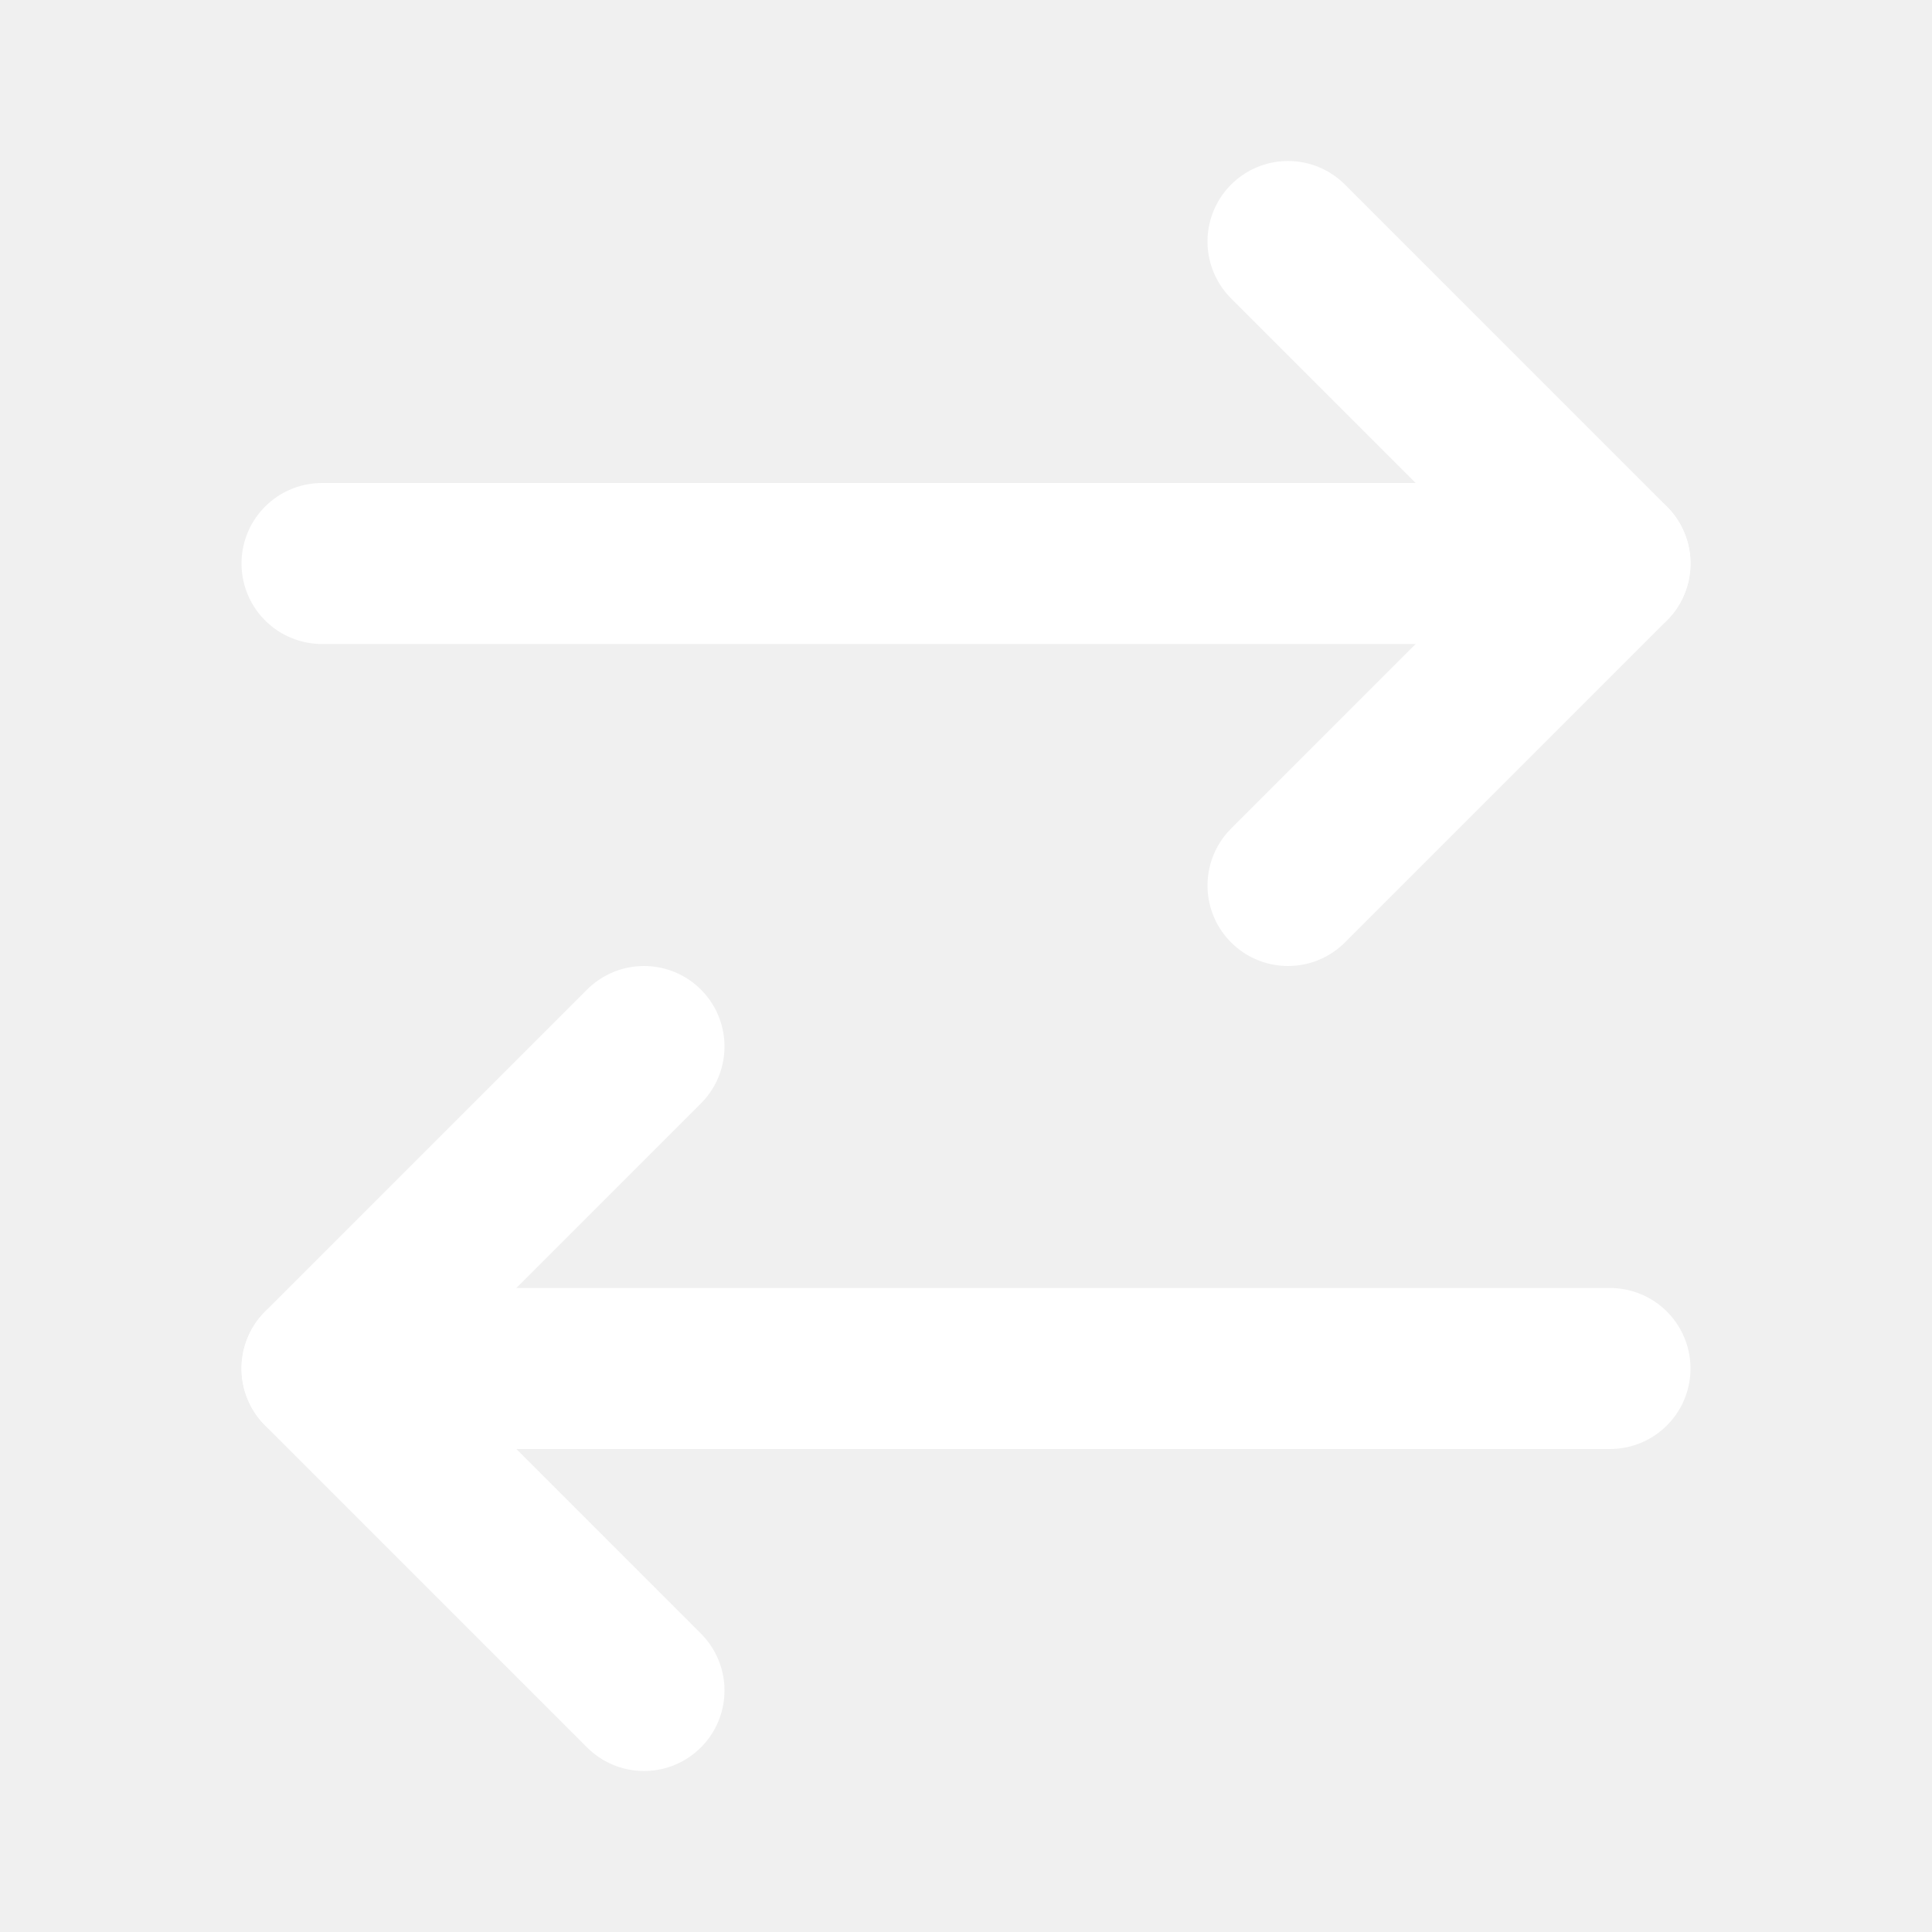
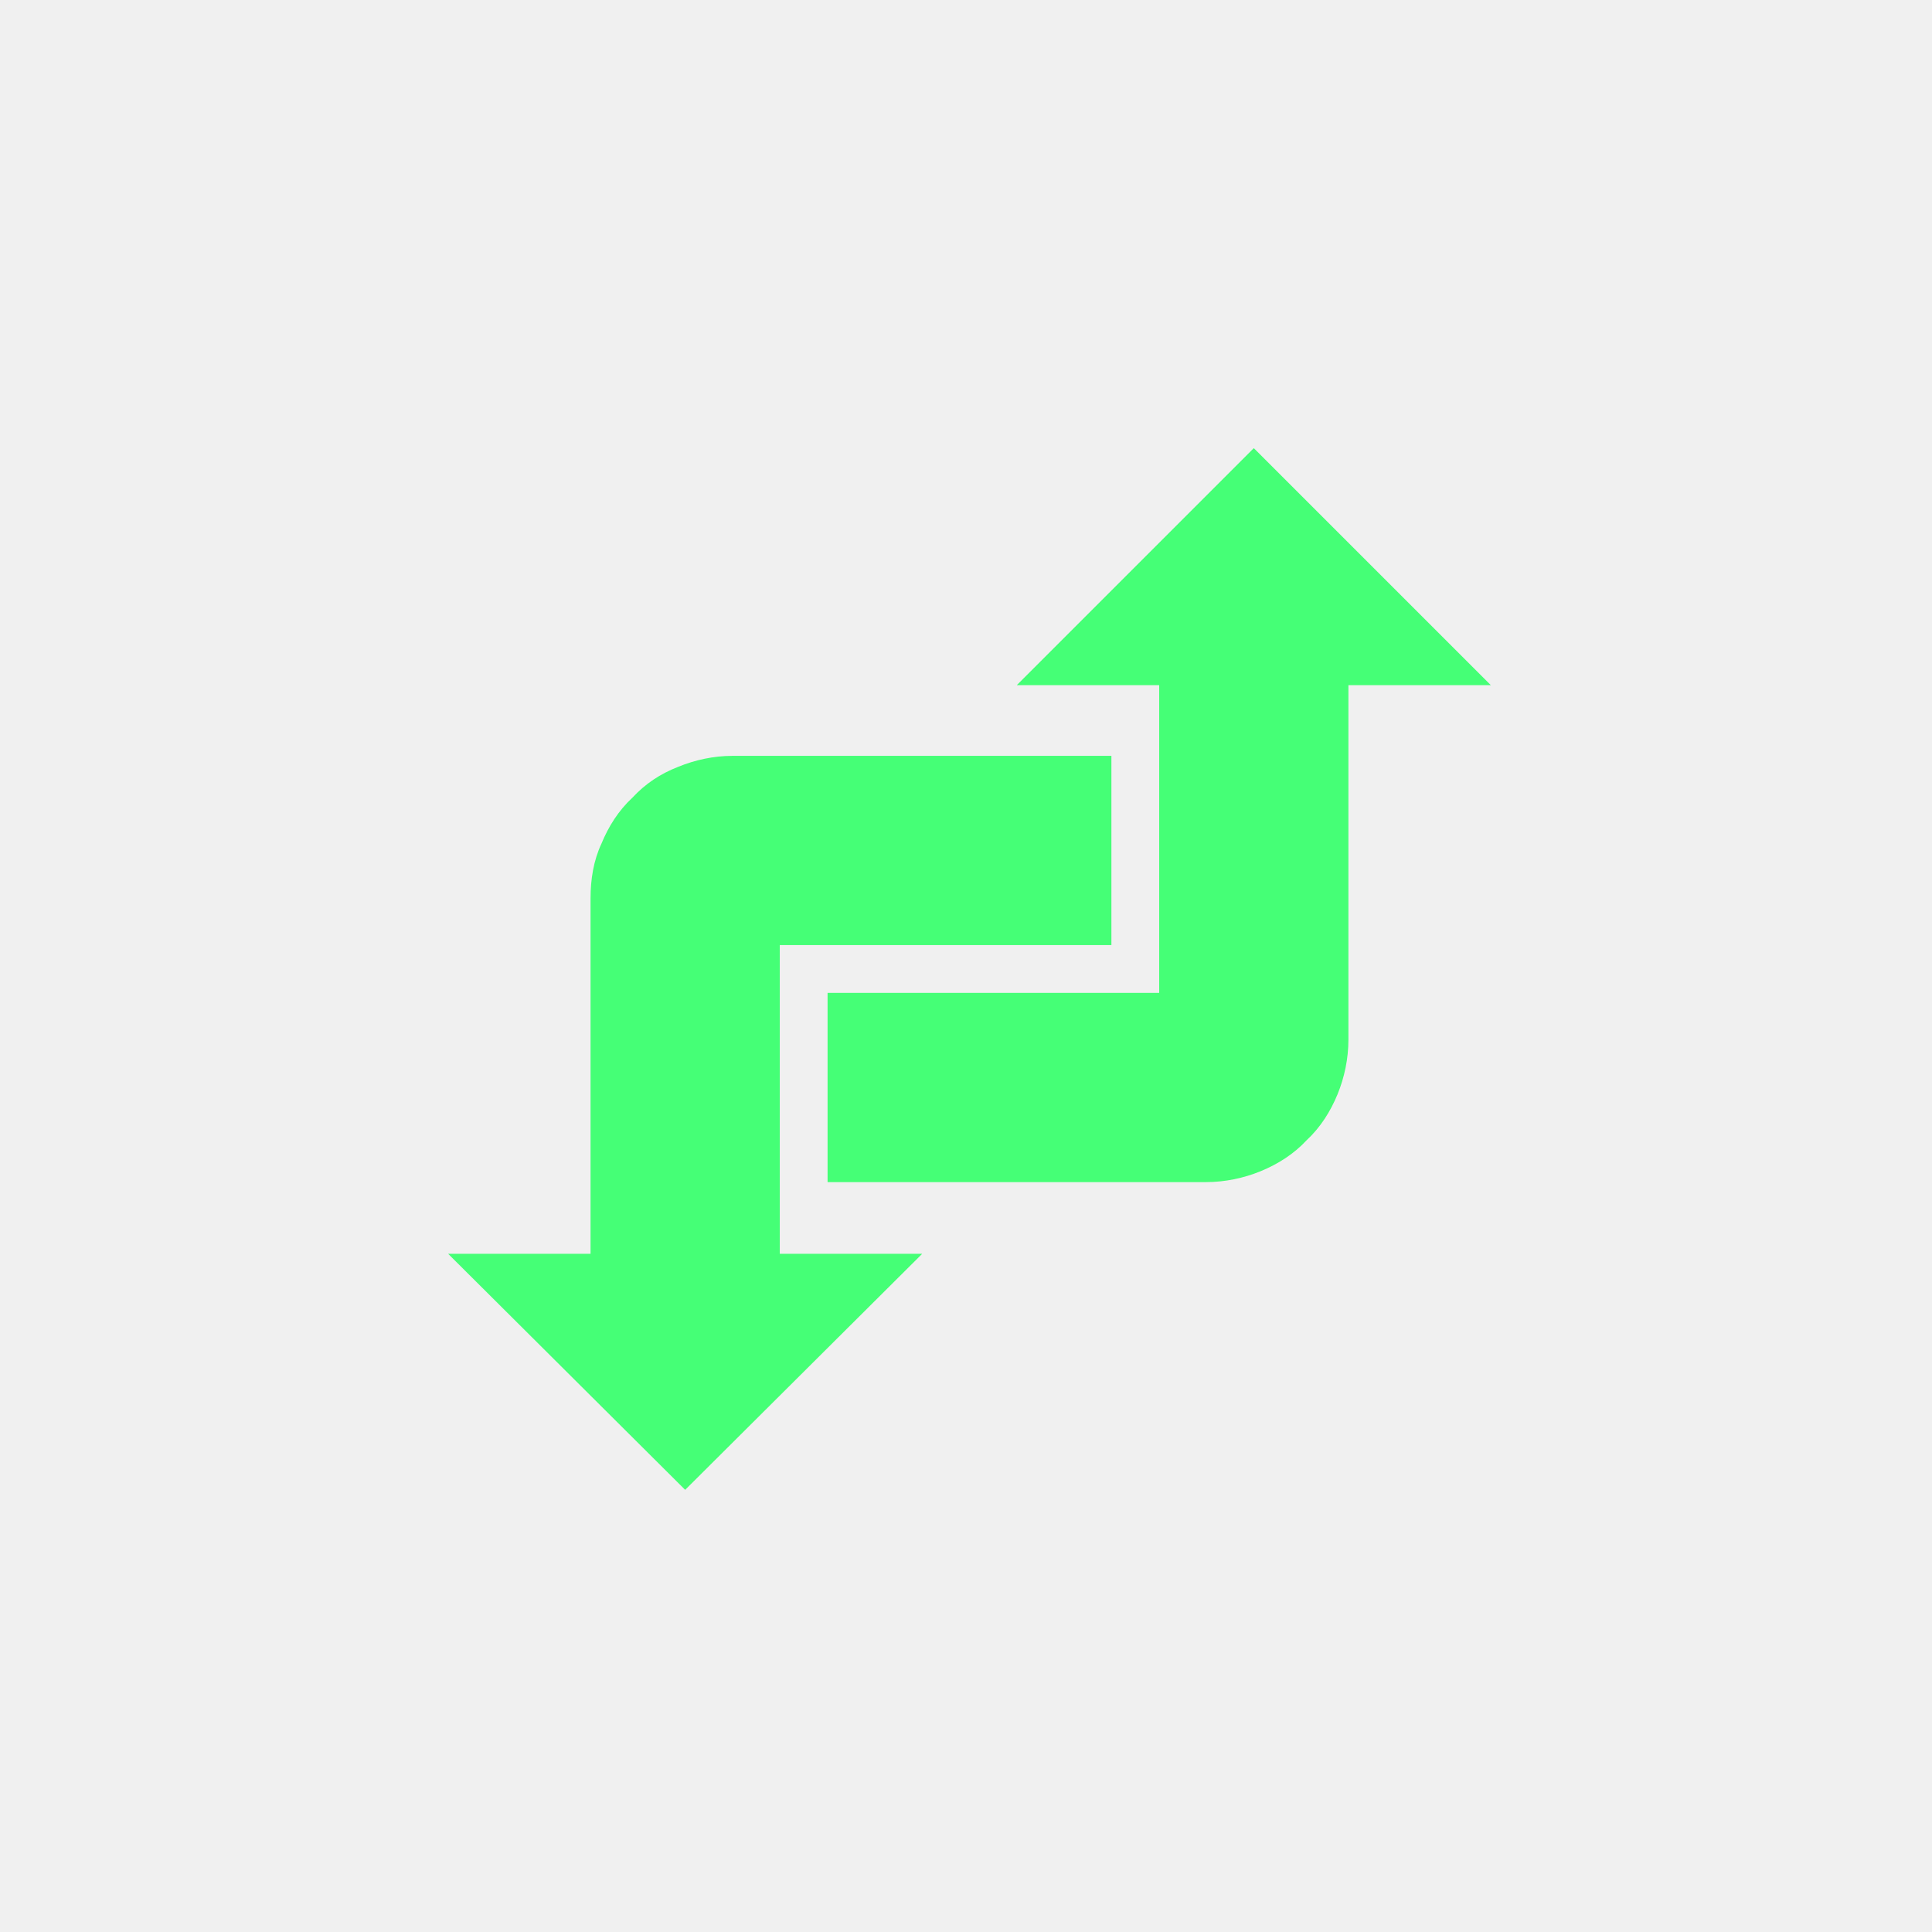
- <svg xmlns="http://www.w3.org/2000/svg" width="24" height="24" viewBox="0 0 24 24" fill="none" stroke="#FFF" stroke-width="2" stroke-linecap="round" stroke-linejoin="round" class="lucide lucide-arrow-right-left">
-   <path d="m16 3 4 4-4 4" />
-   <path d="M20 7H4" />
-   <path d="m8 21-4-4 4-4" />
-   <path d="M4 17h16" />
+ <svg xmlns="http://www.w3.org/2000/svg" version="1.2" viewBox="0 0 194 194" width="194" height="194">
+   <defs>
+     <clipPath clipPathUnits="userSpaceOnUse" id="cp1">
+       <path d="m-77-66h572v305h-572z" />
+     </clipPath>
+   </defs>
+   <style>
+ 		.s0 { fill: #45ff76 } 
+ 	</style>
+   <g id="Clip-Path: Wrap_Page_Nav_Highlighted" clip-path="url(#cp1)">
+     <g id="Wrap_Page_Nav_Highlighted">
+       <g id="Group_438">
+         <path id="Path_538" class="s0" d="m125.9 45l-23.8 23.8h14.3v30.9h-33.3v19h38c1.9 0 3.8-0.4 5.5-1.1 1.7-0.7 3.3-1.7 4.6-3.1 1.4-1.3 2.4-2.9 3.1-4.6 0.7-1.7 1.1-3.6 1.1-5.5v-35.6h14.3zm-52.4 30.9c-1.8 0-3.7 0.4-5.4 1.1-1.8 0.7-3.3 1.7-4.6 3.1-1.4 1.3-2.4 2.9-3.1 4.6-0.8 1.7-1.1 3.6-1.1 5.5v35.7h-14.3l23.8 23.7 23.8-23.7h-14.3v-31h33.3v-19z" />
+       </g>
+     </g>
+   </g>
</svg>
